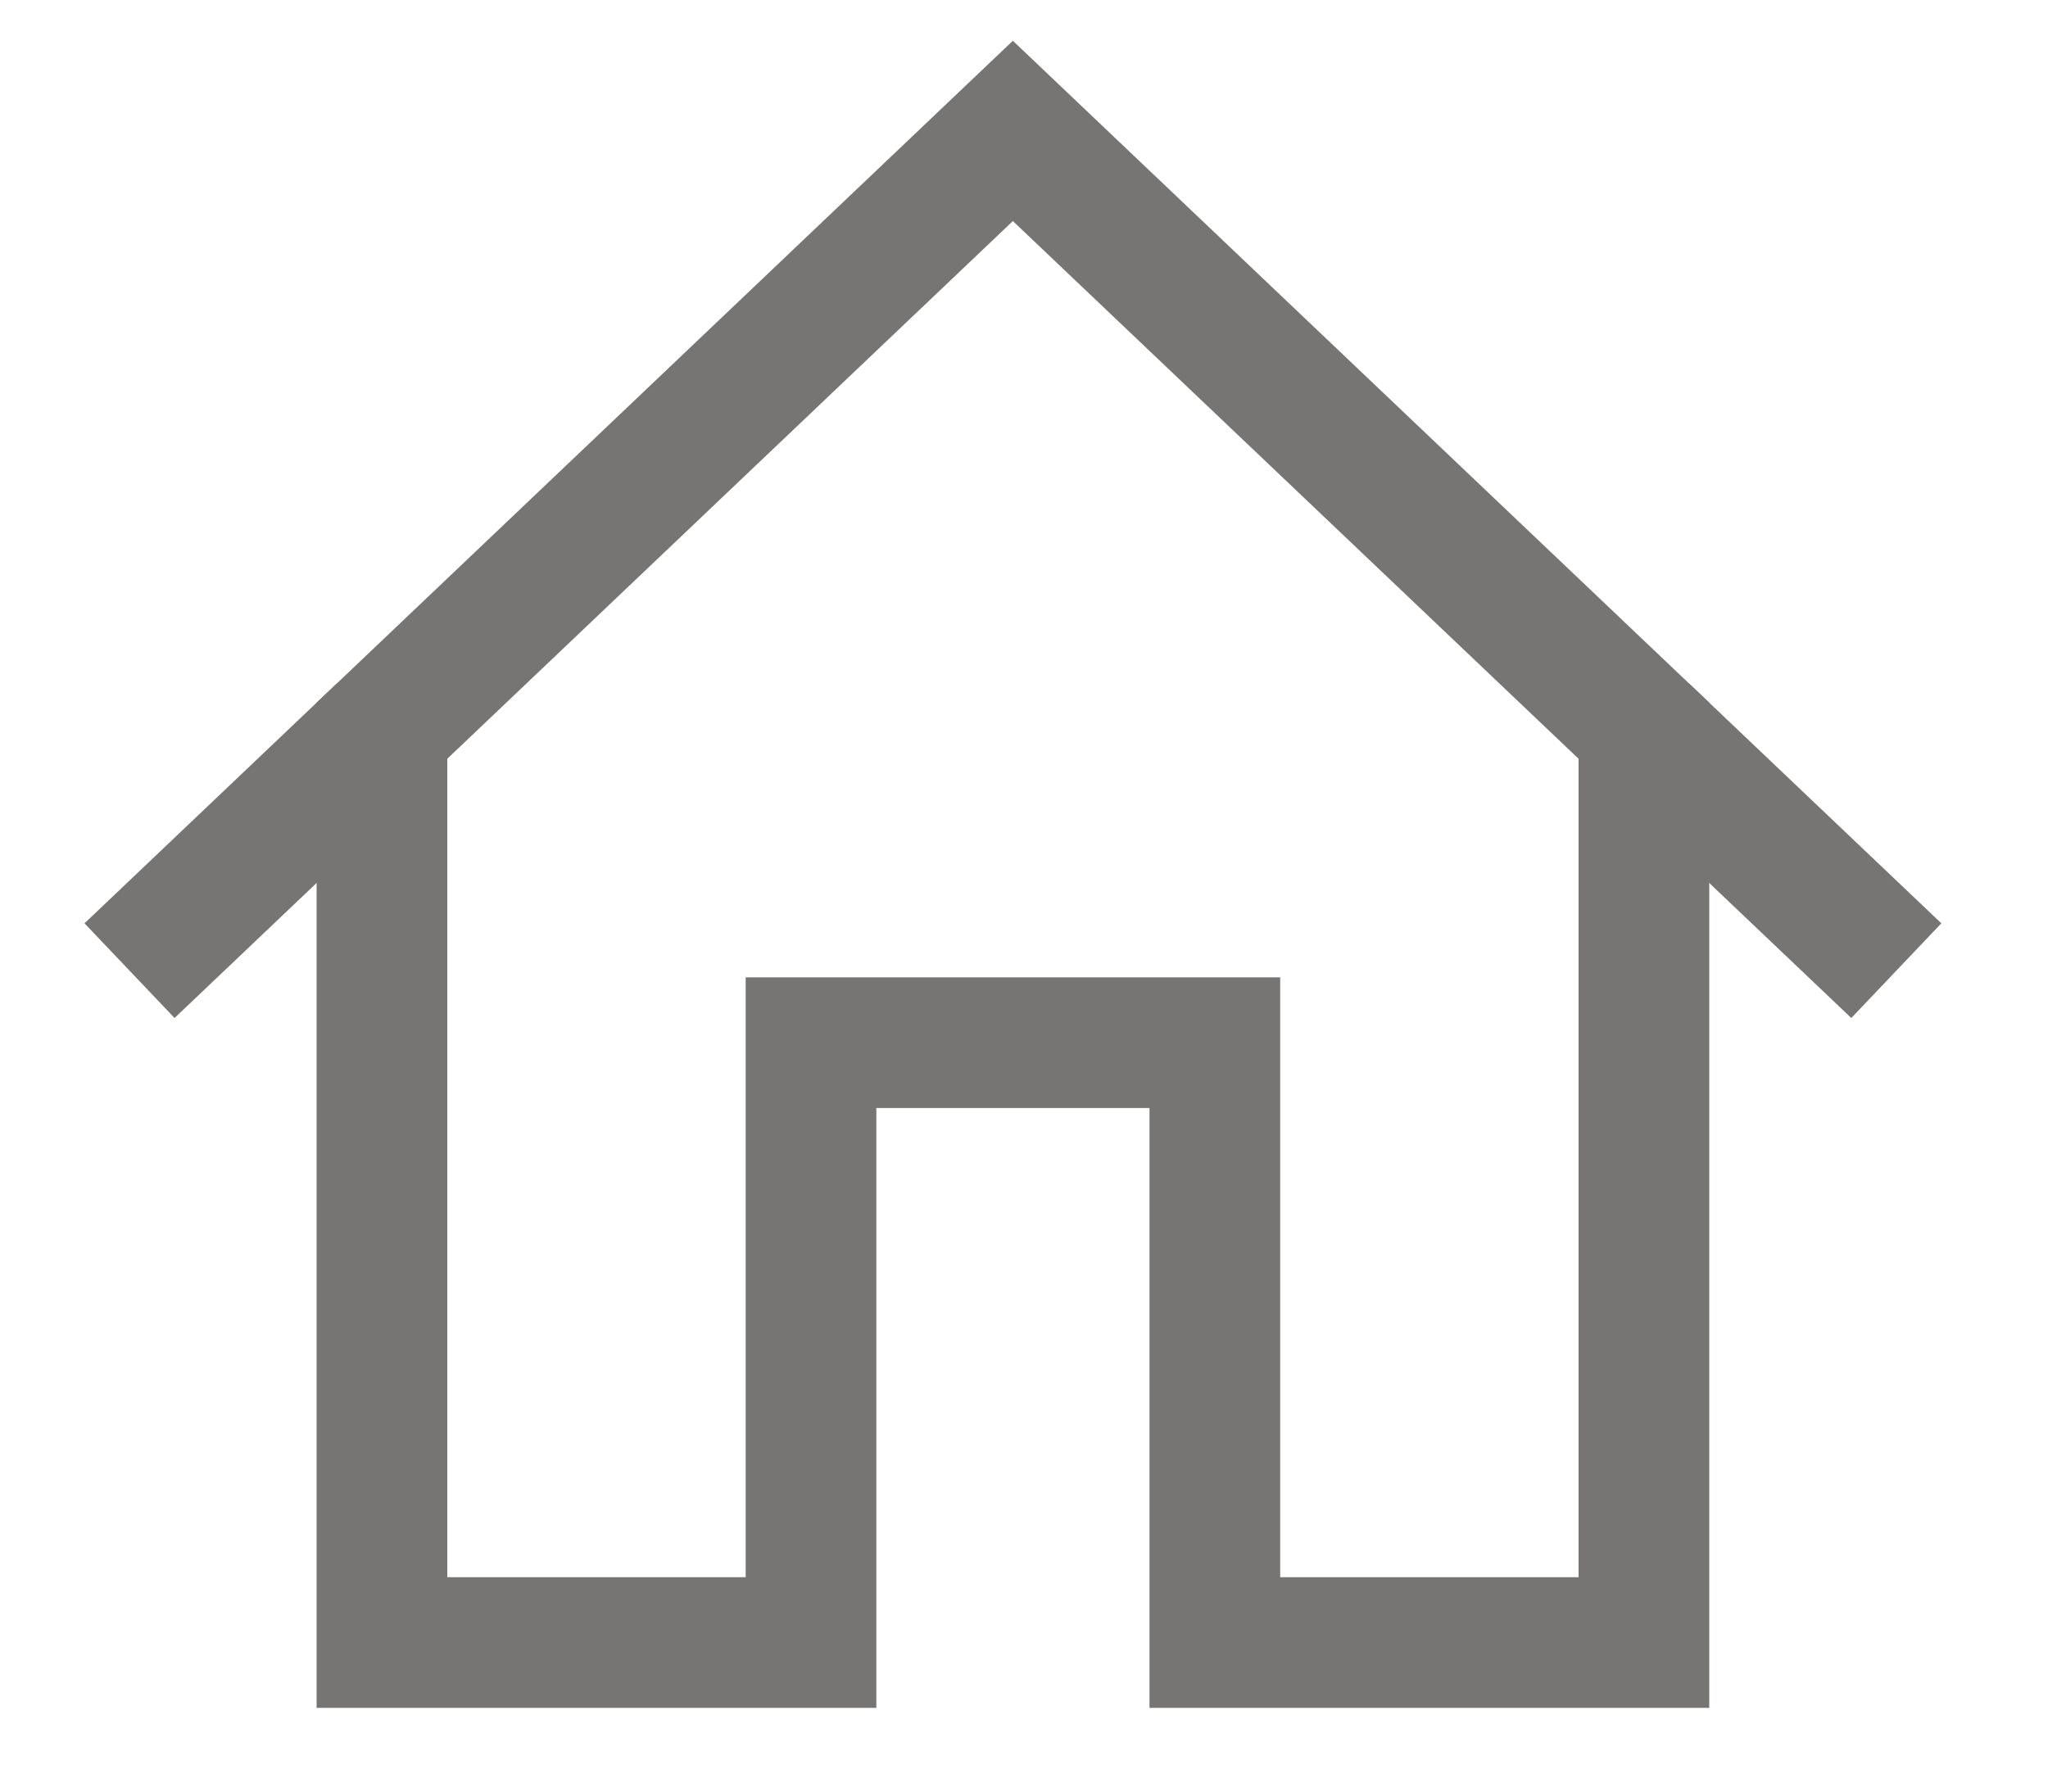
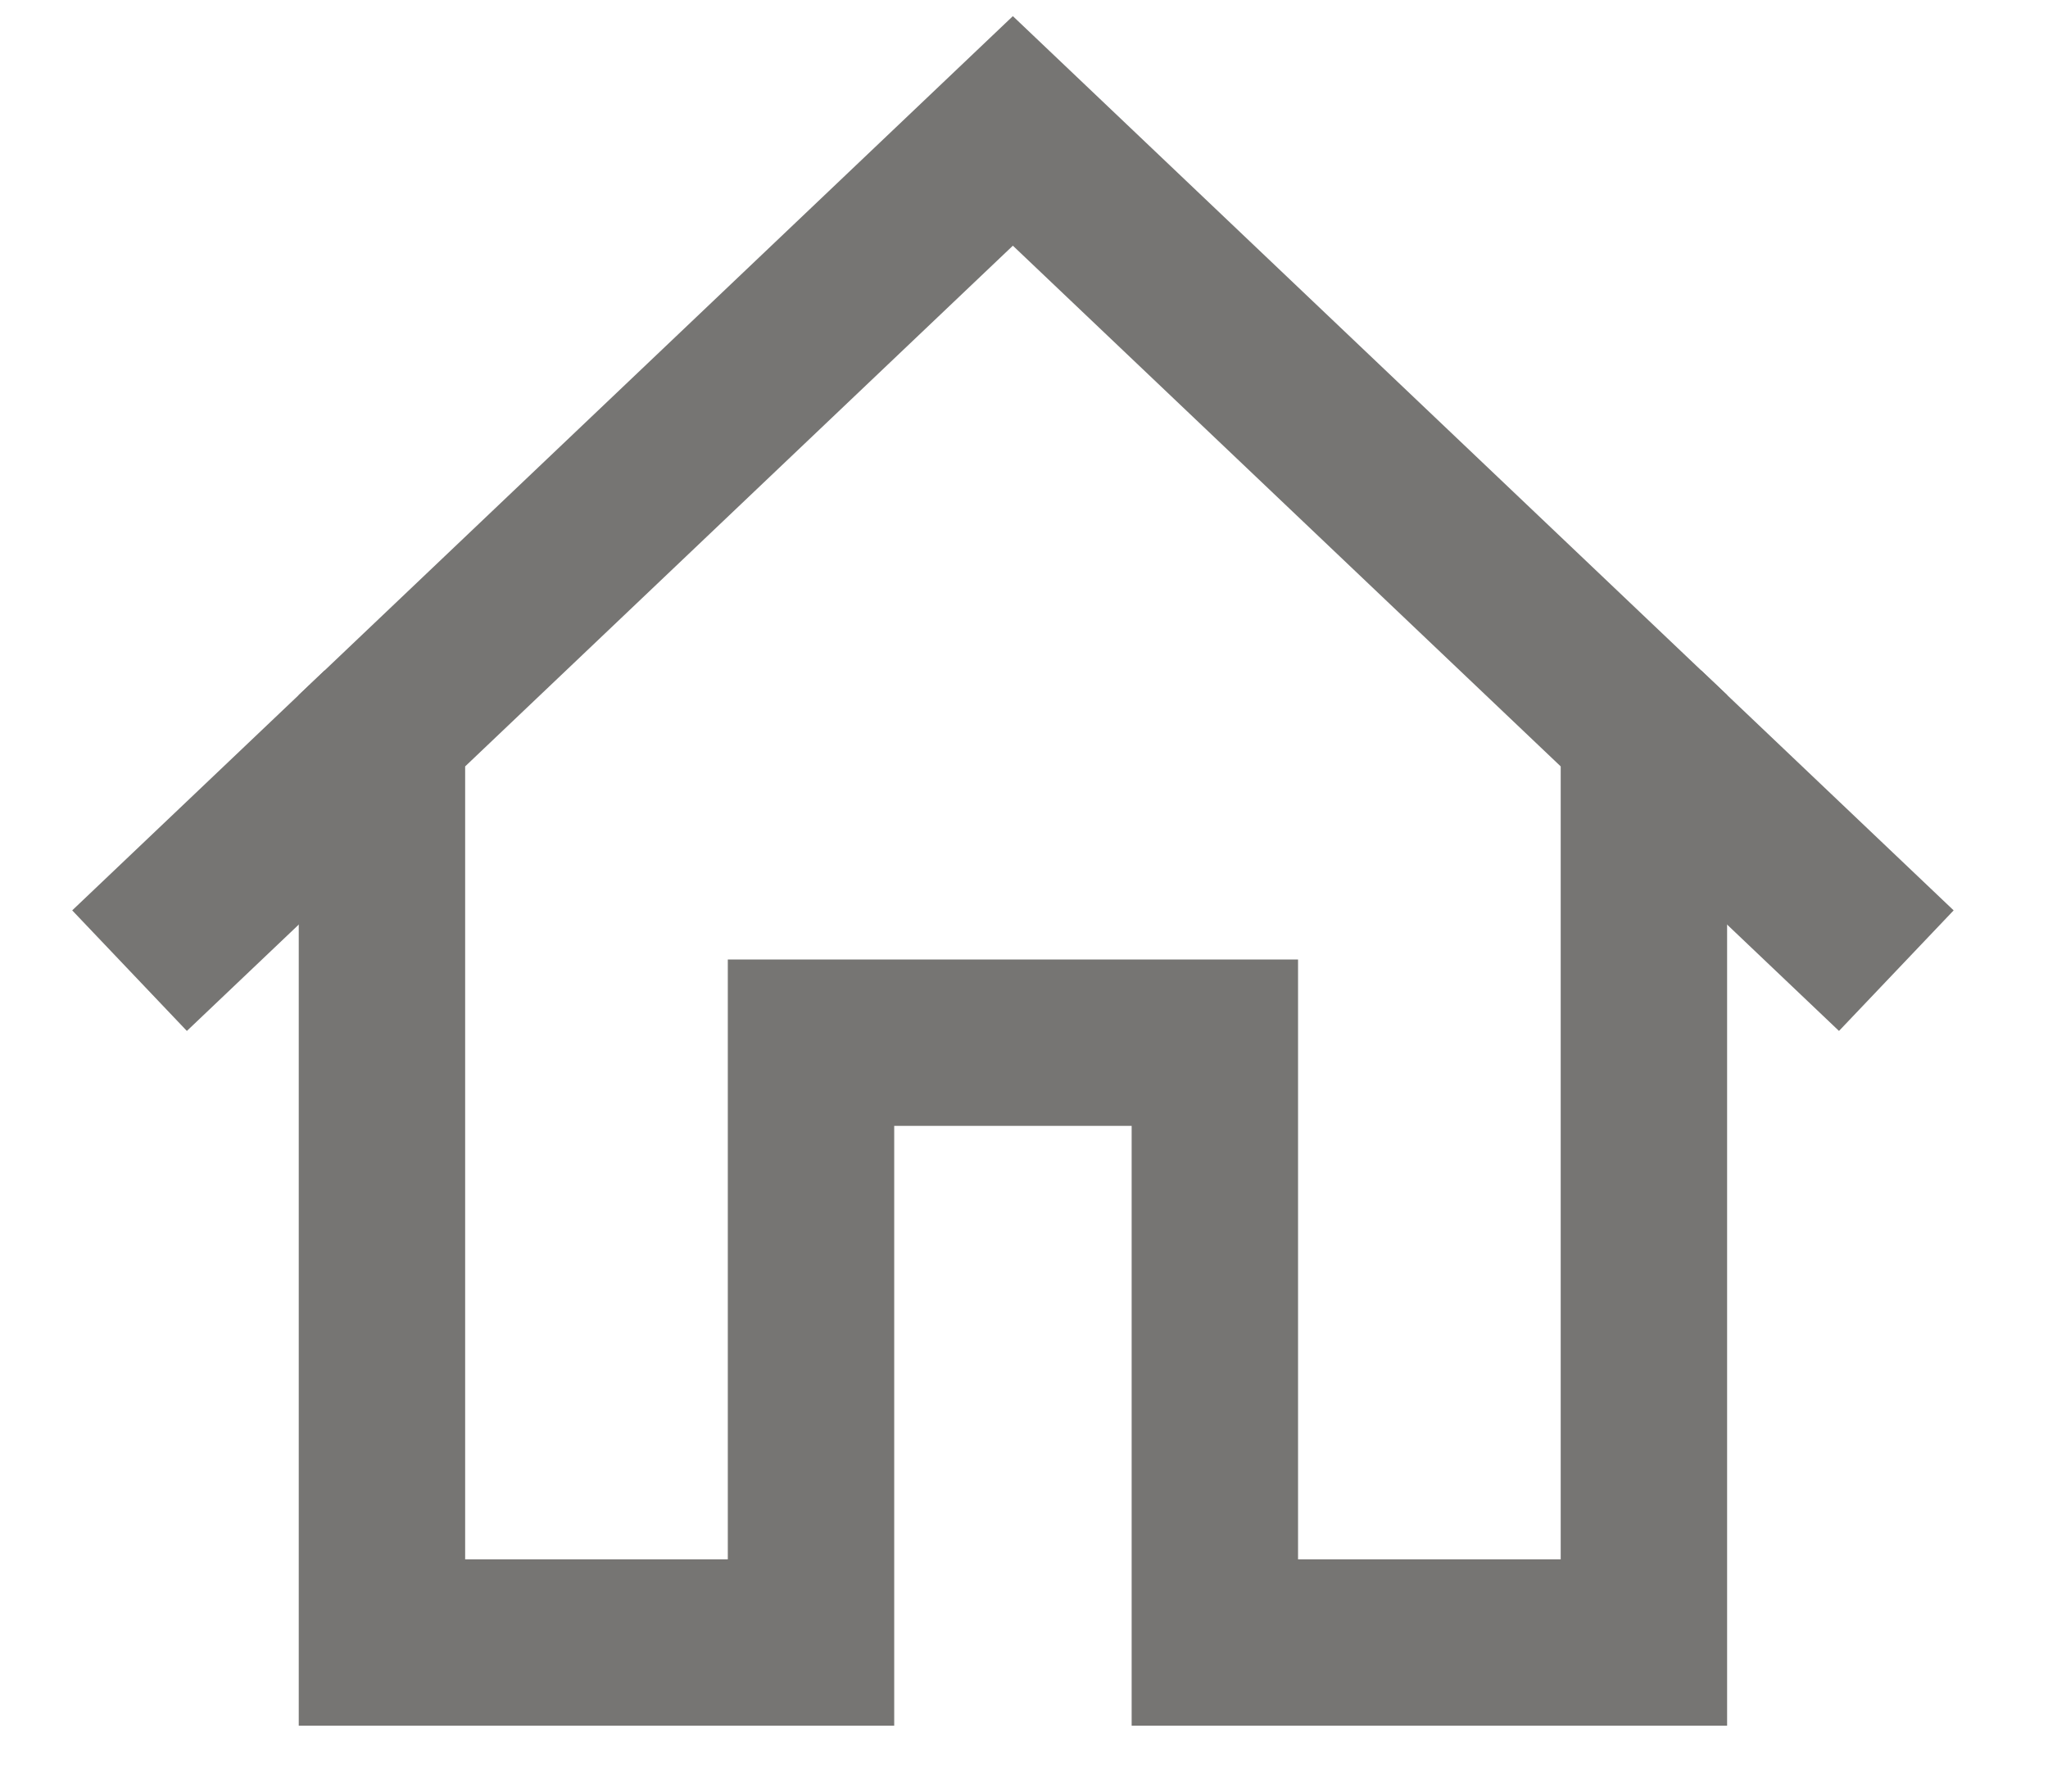
<svg xmlns="http://www.w3.org/2000/svg" width="16px" height="14px" viewBox="0 0 16 14" version="1.1">
  <defs />
  <g id="1440" stroke="none" stroke-width="1" fill="none" fill-rule="evenodd">
    <g id="1680_ST_4.2_PE_CAS-OnlineMarketing@2x" transform="translate(-338, -344)" stroke="#767573">
      <g id="content">
        <g id="home-icon" transform="translate(339, 345)">
          <g>
-             <polygon id="Stroke-1" stroke-width="1.021" points="1.984 4.71 1.984 11.835 5.336 11.835 5.336 7.148 8.491 7.148 8.491 11.835 11.843 11.835 11.843 4.71 6.913 0.023" />
-             <path d="M1.984,4.71 L0.012,6.585" id="Stroke-3" stroke-width="1.021" />
-             <path d="M11.843,4.71 L13.815,6.585" id="Stroke-5" stroke-width="1.021" />
+             <polygon id="Stroke-1" stroke-width="1.3" points="1.984 4.71 1.984 11.835 5.336 11.835 5.336 7.148 8.491 7.148 8.491 11.835 11.843 11.835 11.843 4.71 6.913 0.023" />
+             <path d="M1.984,4.71 L0.012,6.585" id="Stroke-3" stroke-width="1.3" />
+             <path d="M11.843,4.71 L13.815,6.585" id="Stroke-5" stroke-width="1.3" />
          </g>
        </g>
      </g>
    </g>
  </g>
</svg>
